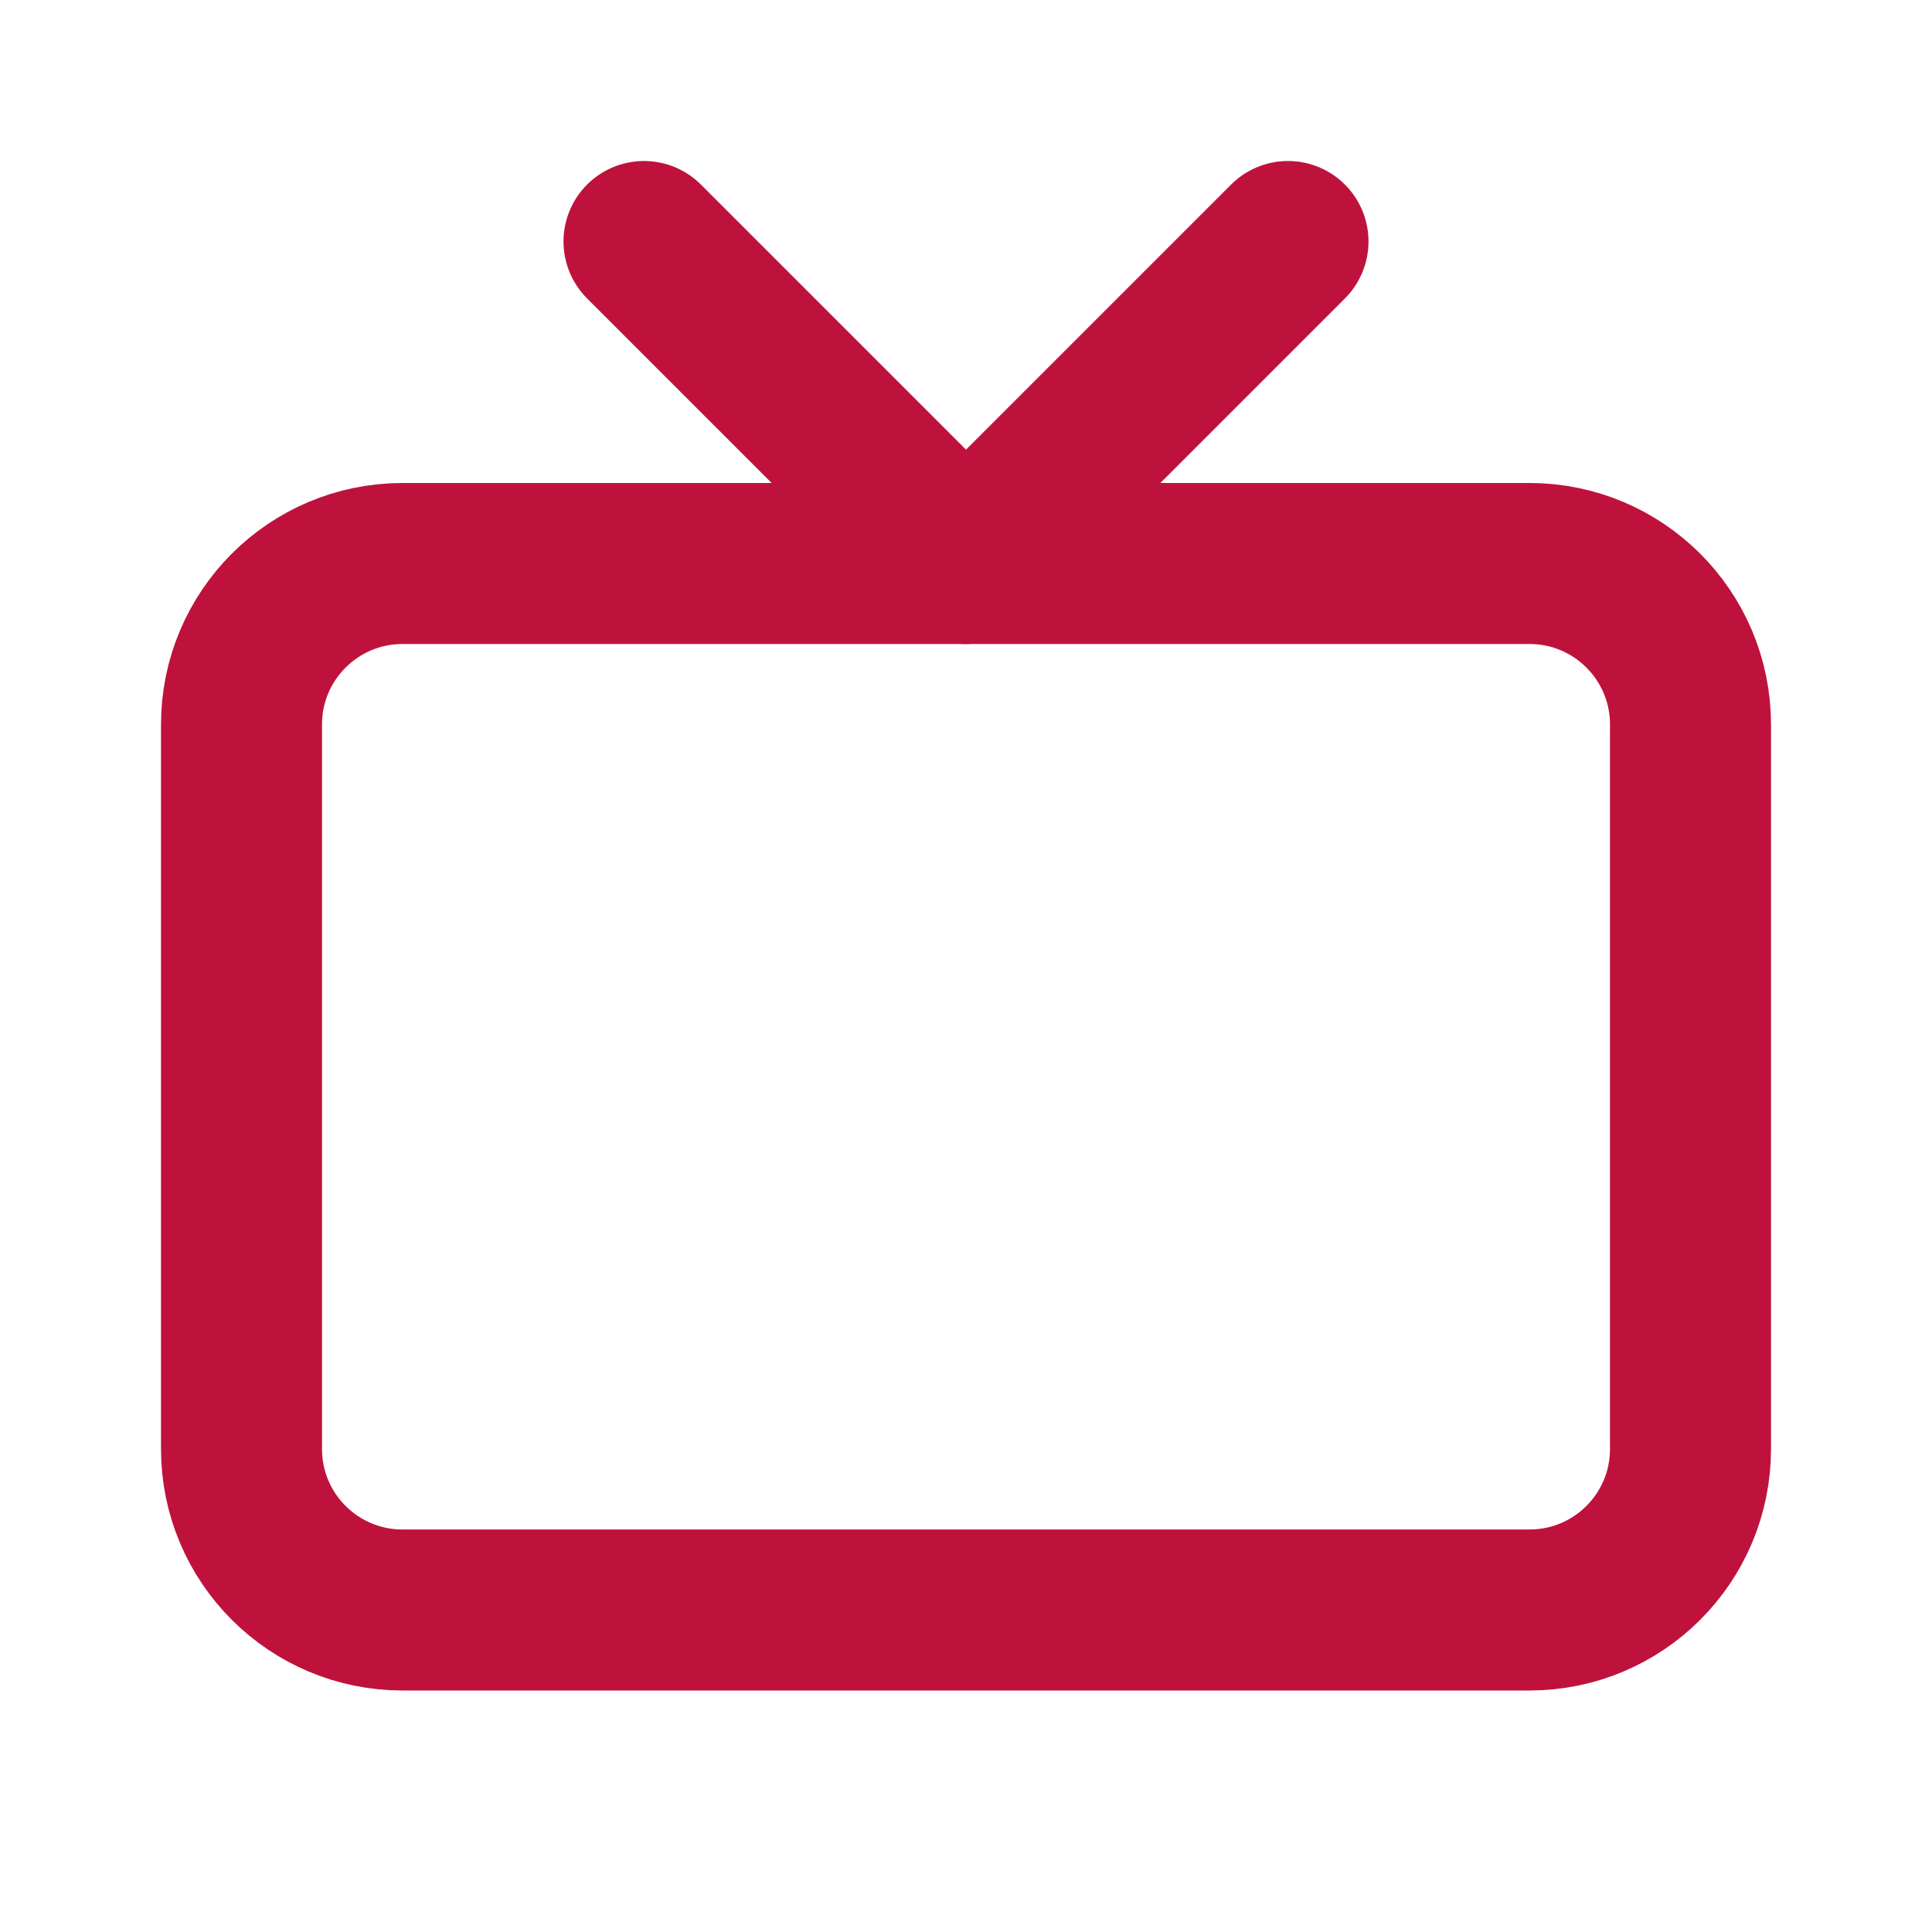
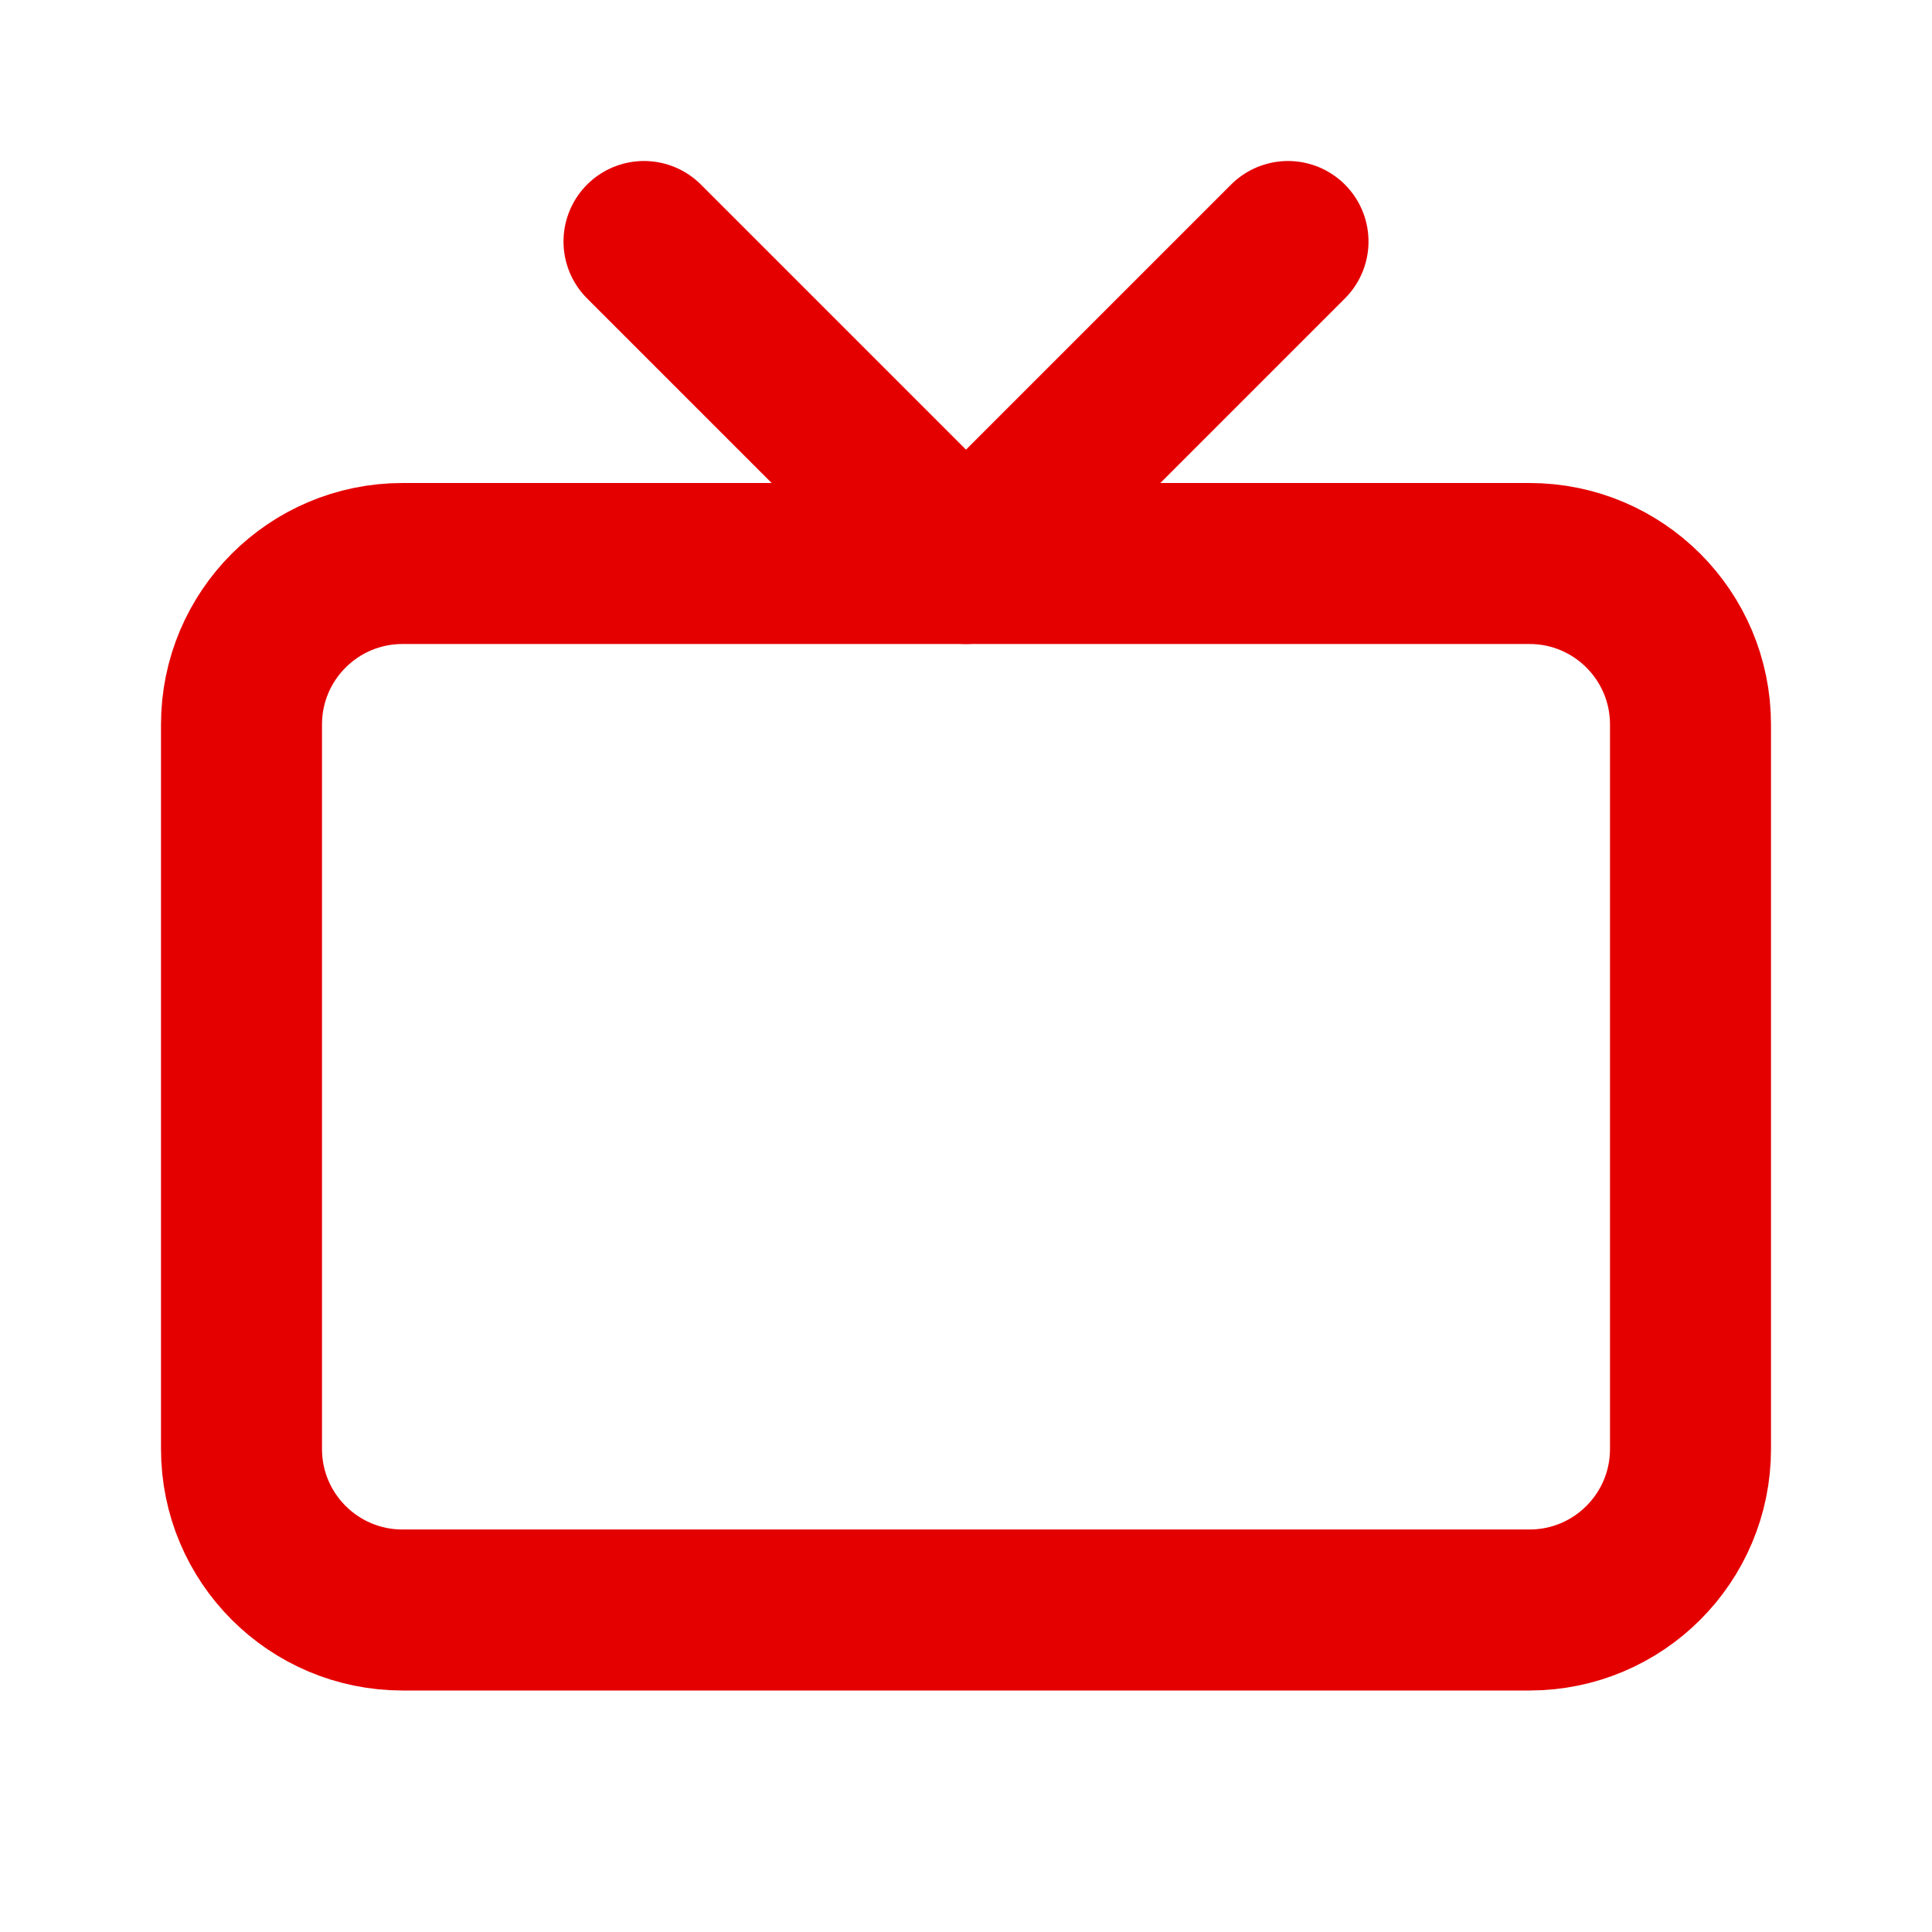
- <svg xmlns="http://www.w3.org/2000/svg" width="24" height="24" viewBox="0 0 24 24" fill="none" stroke="#BE123C" stroke-width="2" stroke-linecap="round" stroke-linejoin="round" class="icon icon-tabler icons-tabler-outline icon-tabler-device-tv">
+ <svg xmlns="http://www.w3.org/2000/svg" width="24" height="24" viewBox="0 0 24 24" fill="none" stroke="#E50000" stroke-width="2" stroke-linecap="round" stroke-linejoin="round" class="icon icon-tabler icons-tabler-outline icon-tabler-device-tv">
  <path stroke="none" d="M0 0h24v24H0z" fill="none" />
  <path d="M3 7m0 2a2 2 0 0 1 2 -2h14a2 2 0 0 1 2 2v9a2 2 0 0 1 -2 2h-14a2 2 0 0 1 -2 -2z" />
  <path d="M16 3l-4 4l-4 -4" />
</svg>
